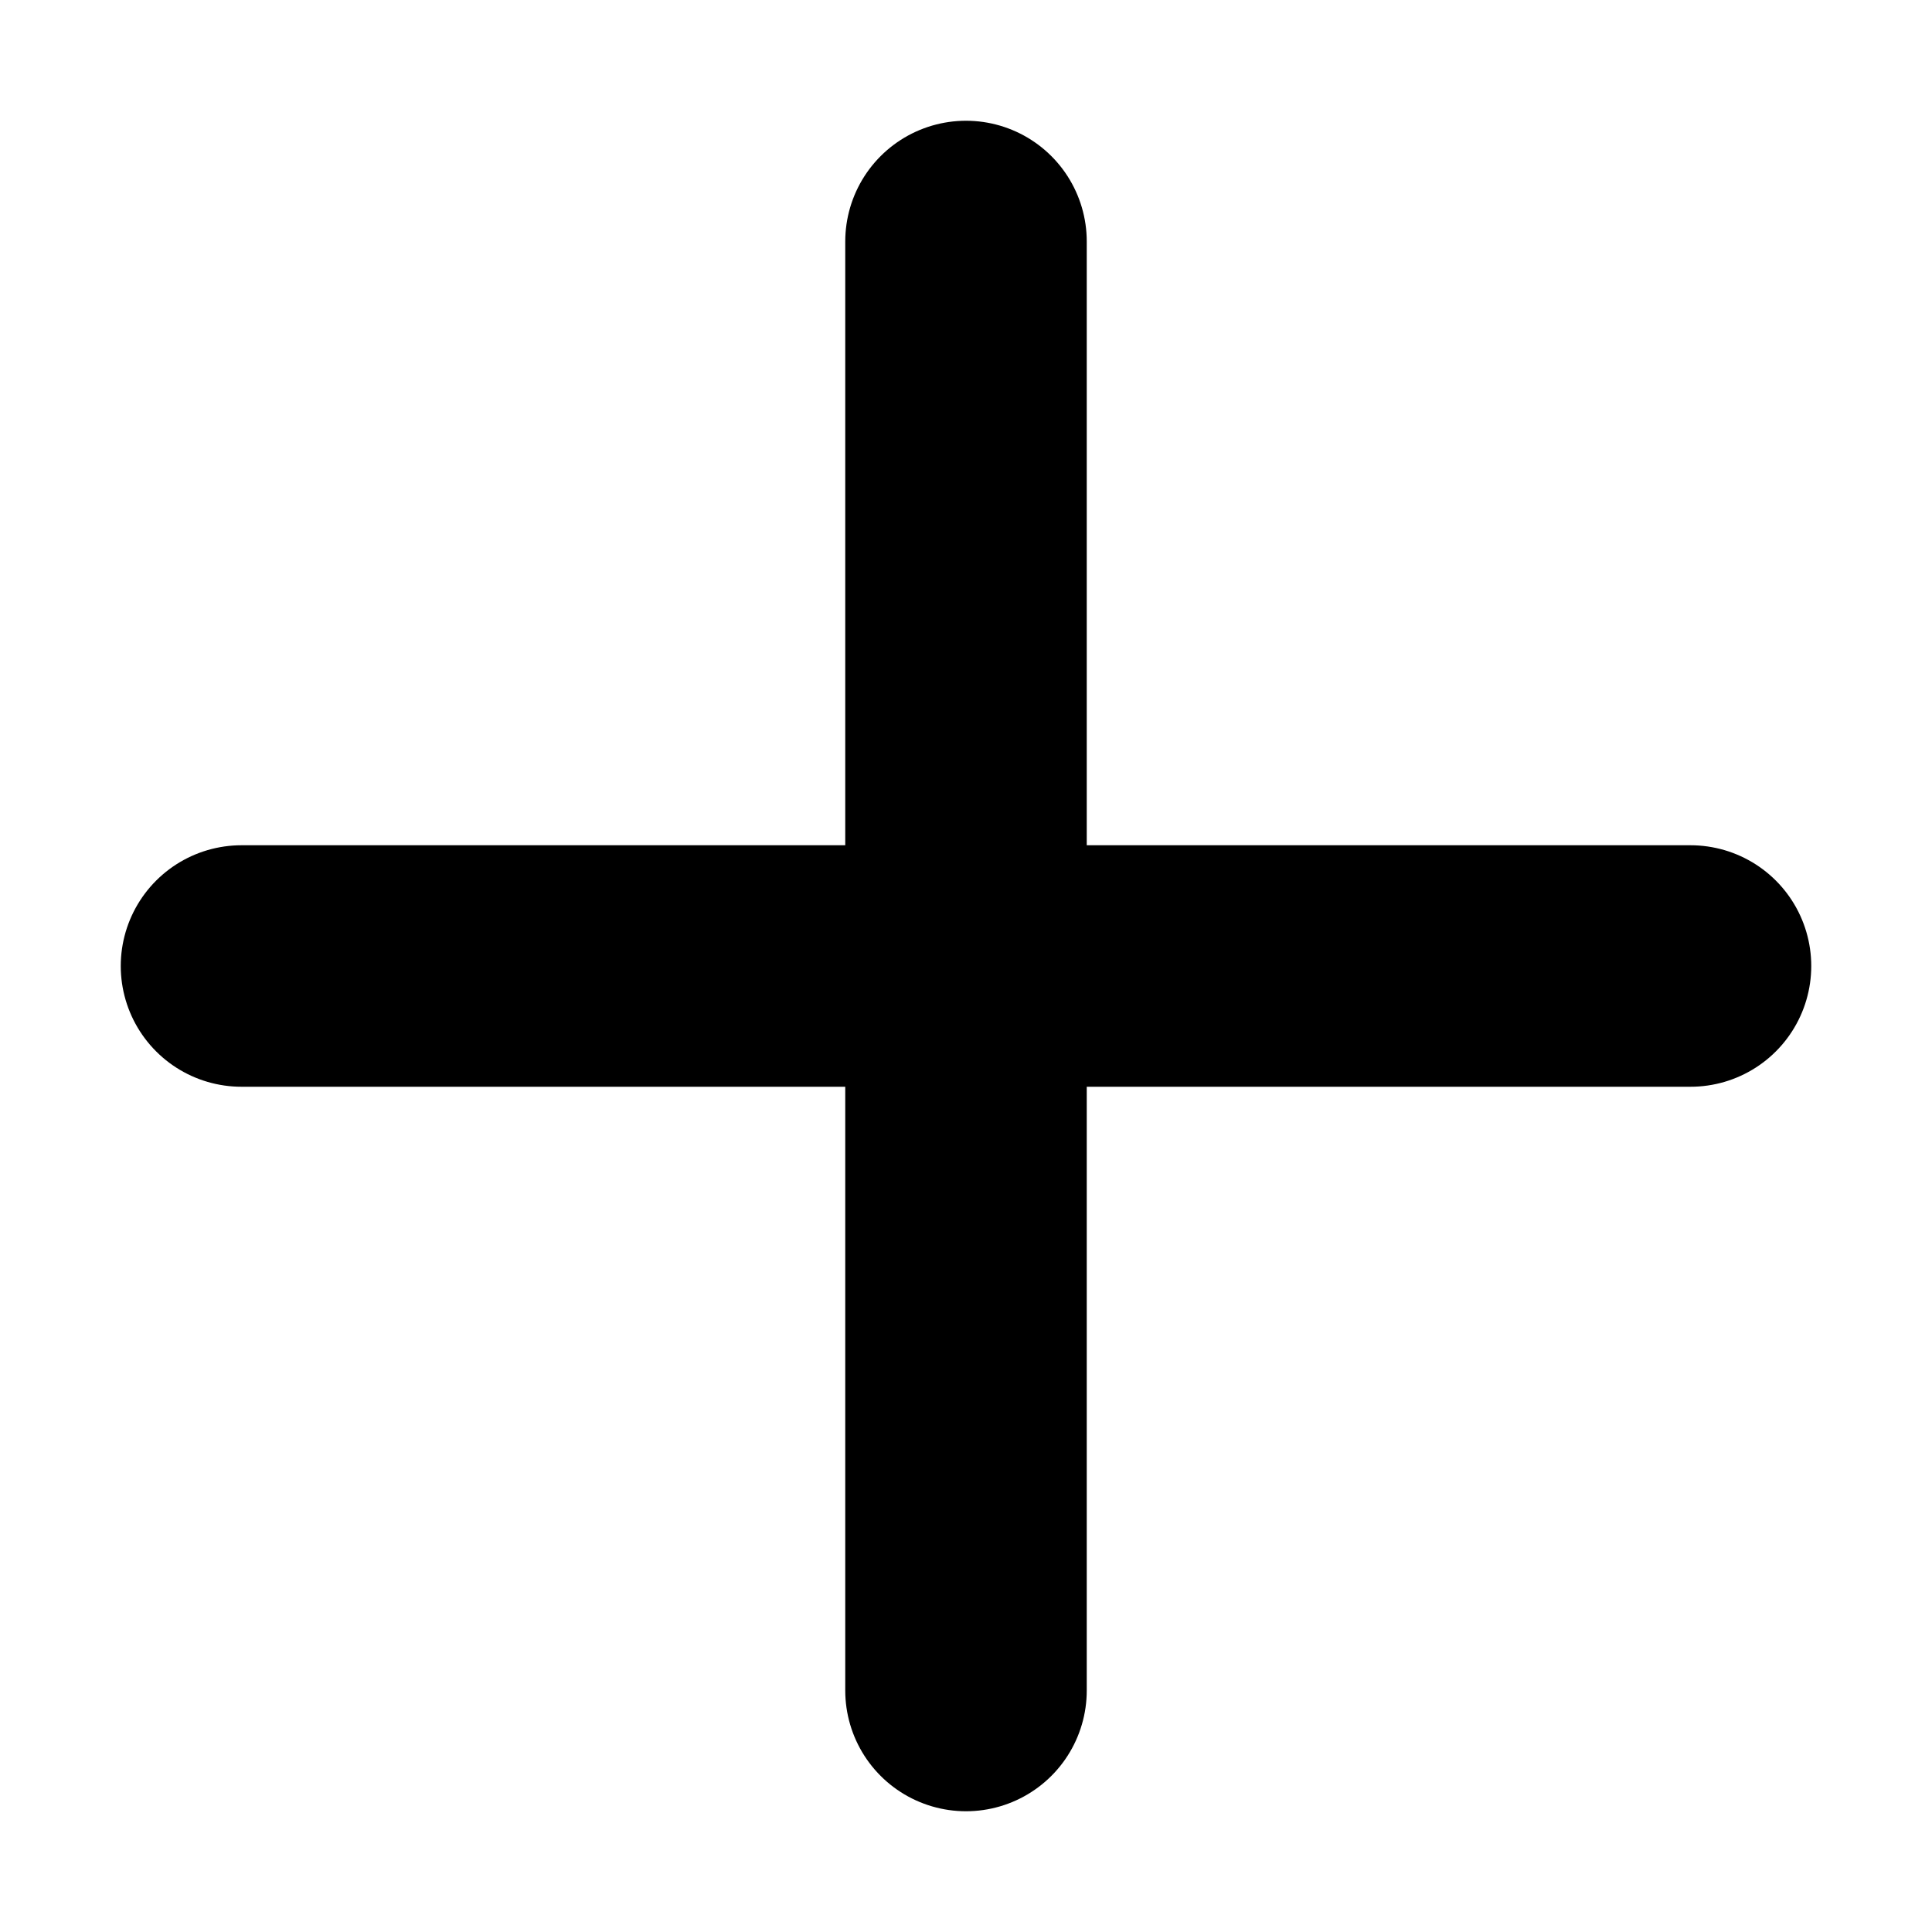
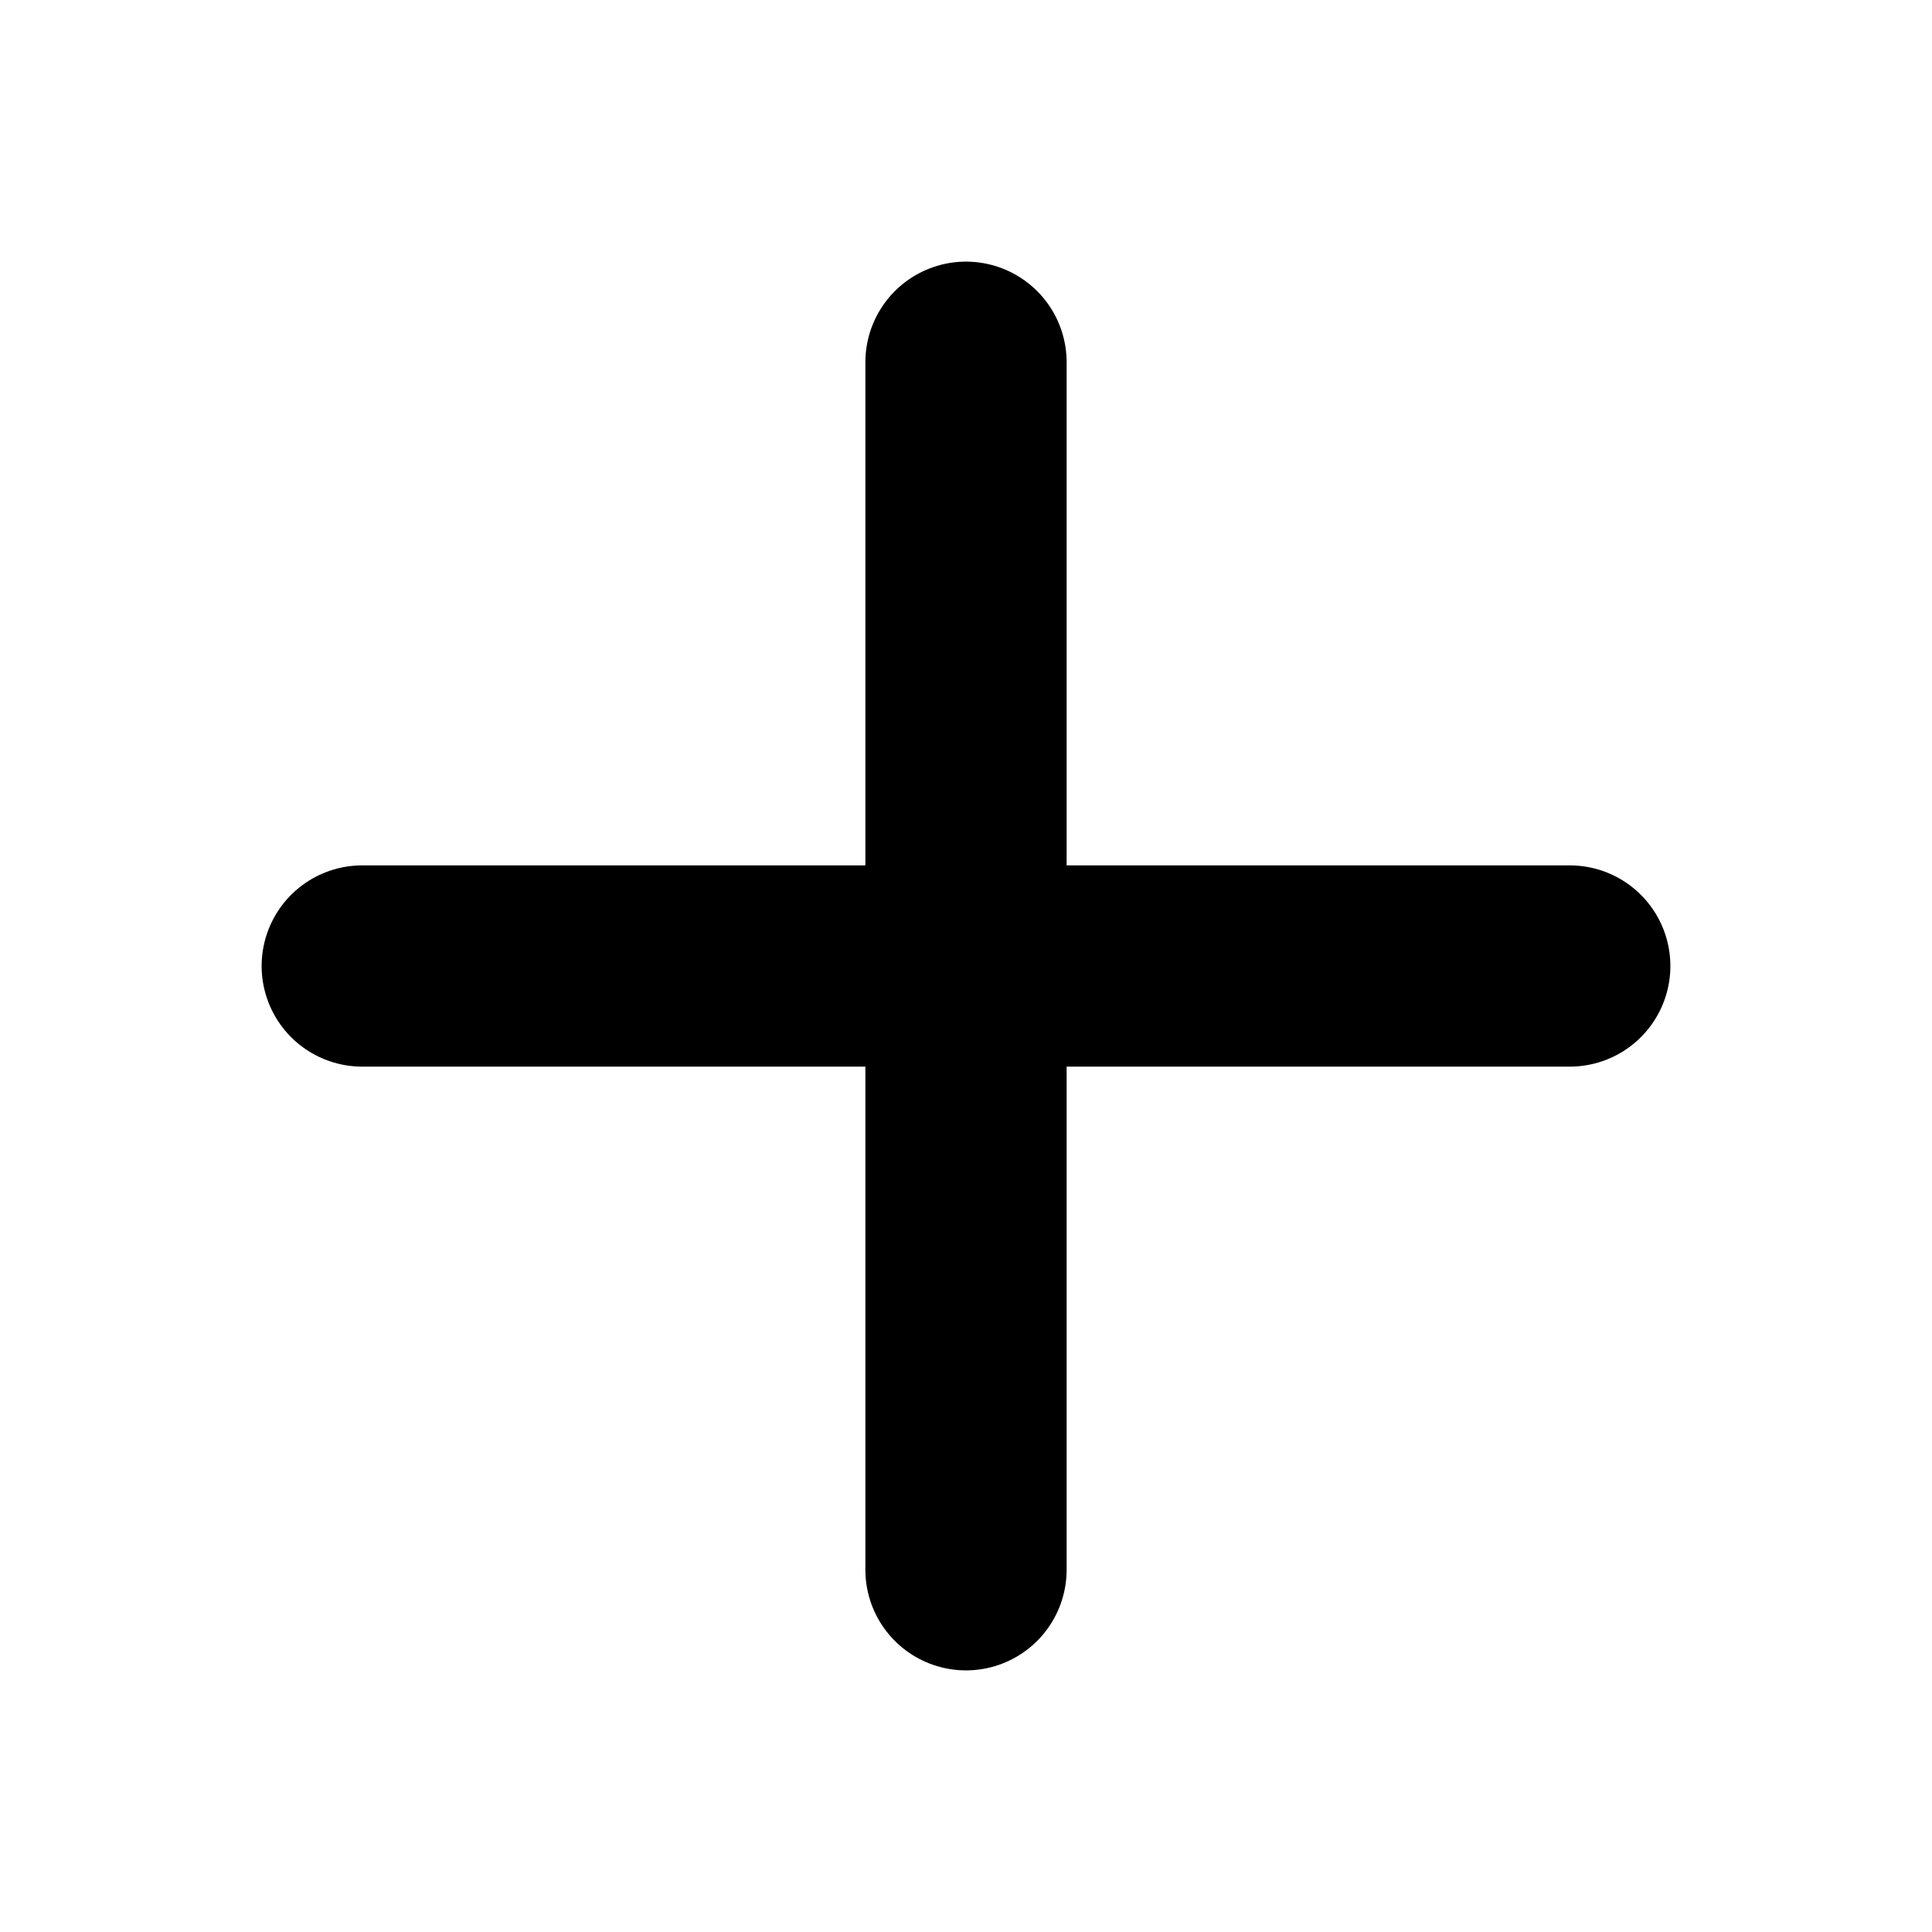
<svg xmlns="http://www.w3.org/2000/svg" viewBox="0 0 24 24" fill="none">
-   <path d="M12 3V21" stroke="currentColor" stroke-width="3px" stroke-linecap="round" stroke-linejoin="round" />
-   <path d="M3 12H21" stroke="currentColor" stroke-width="3px" stroke-linecap="round" stroke-linejoin="round" />
+   <path d="M12 4.5V19.5" stroke="currentColor" stroke-width="2.5px" stroke-linecap="round" stroke-linejoin="round" />
+   <path d="M4.5 12H19.5" stroke="currentColor" stroke-width="2.5px" stroke-linecap="round" stroke-linejoin="round" />
</svg>
